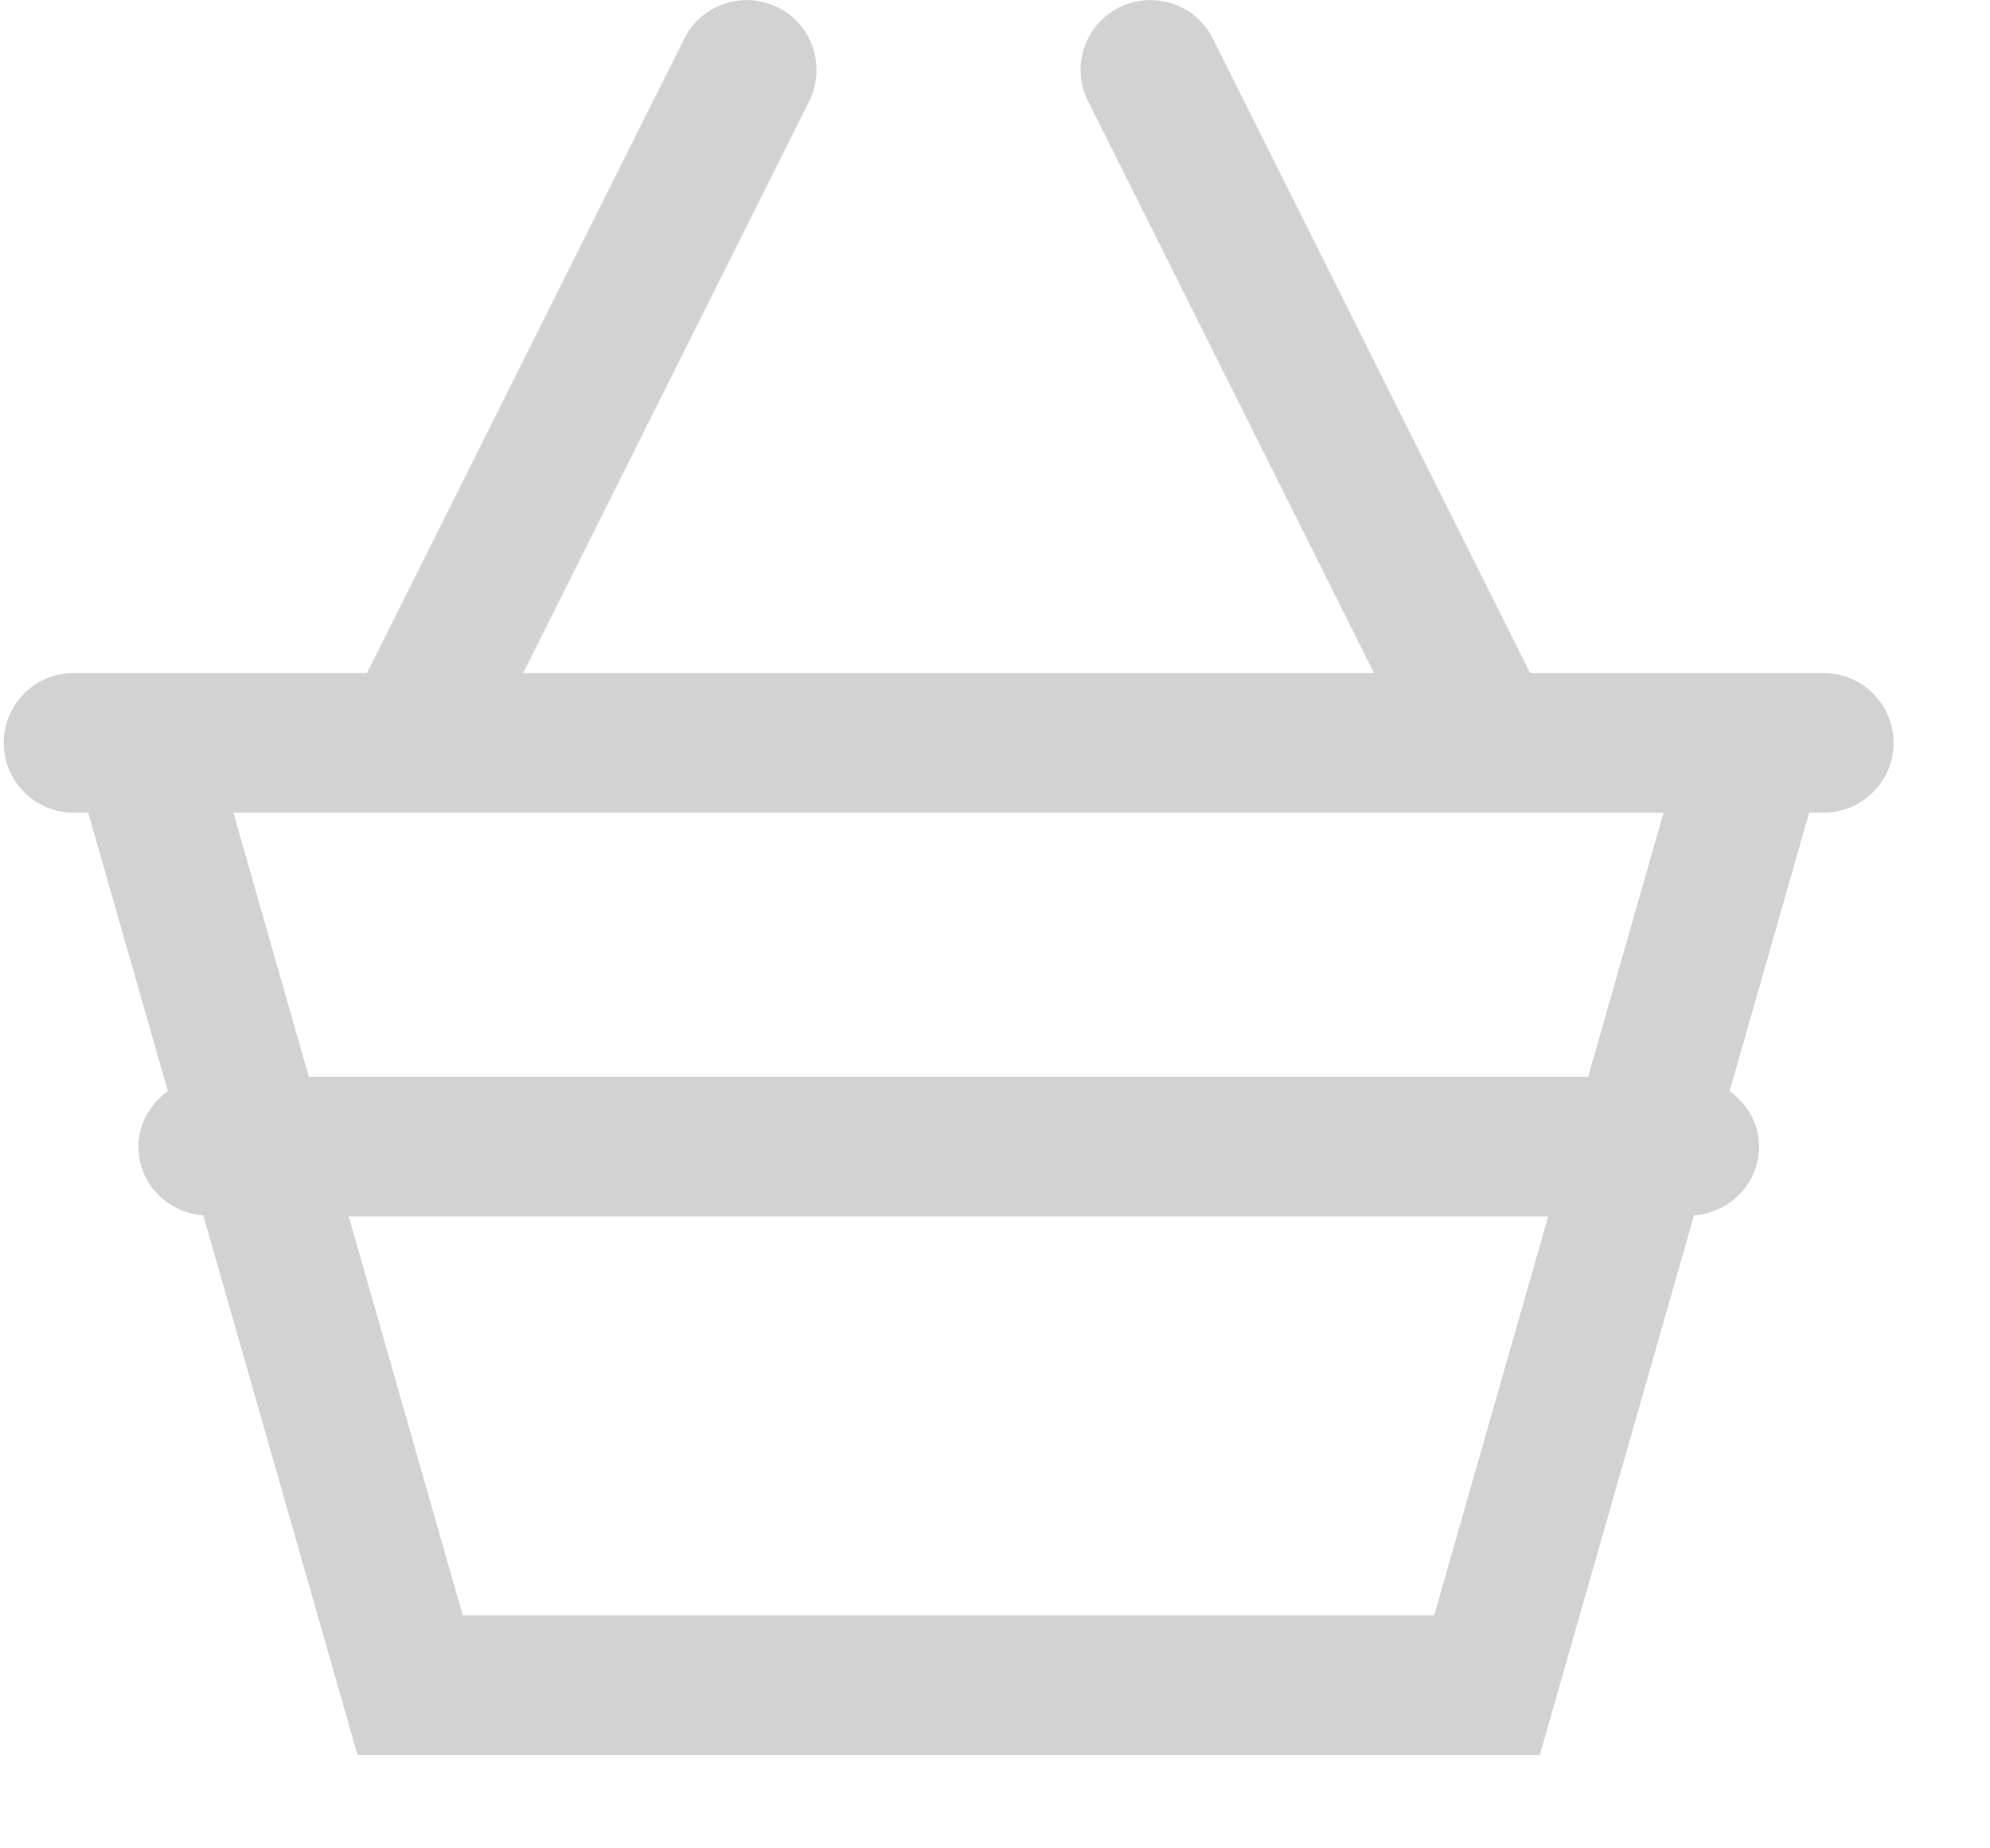
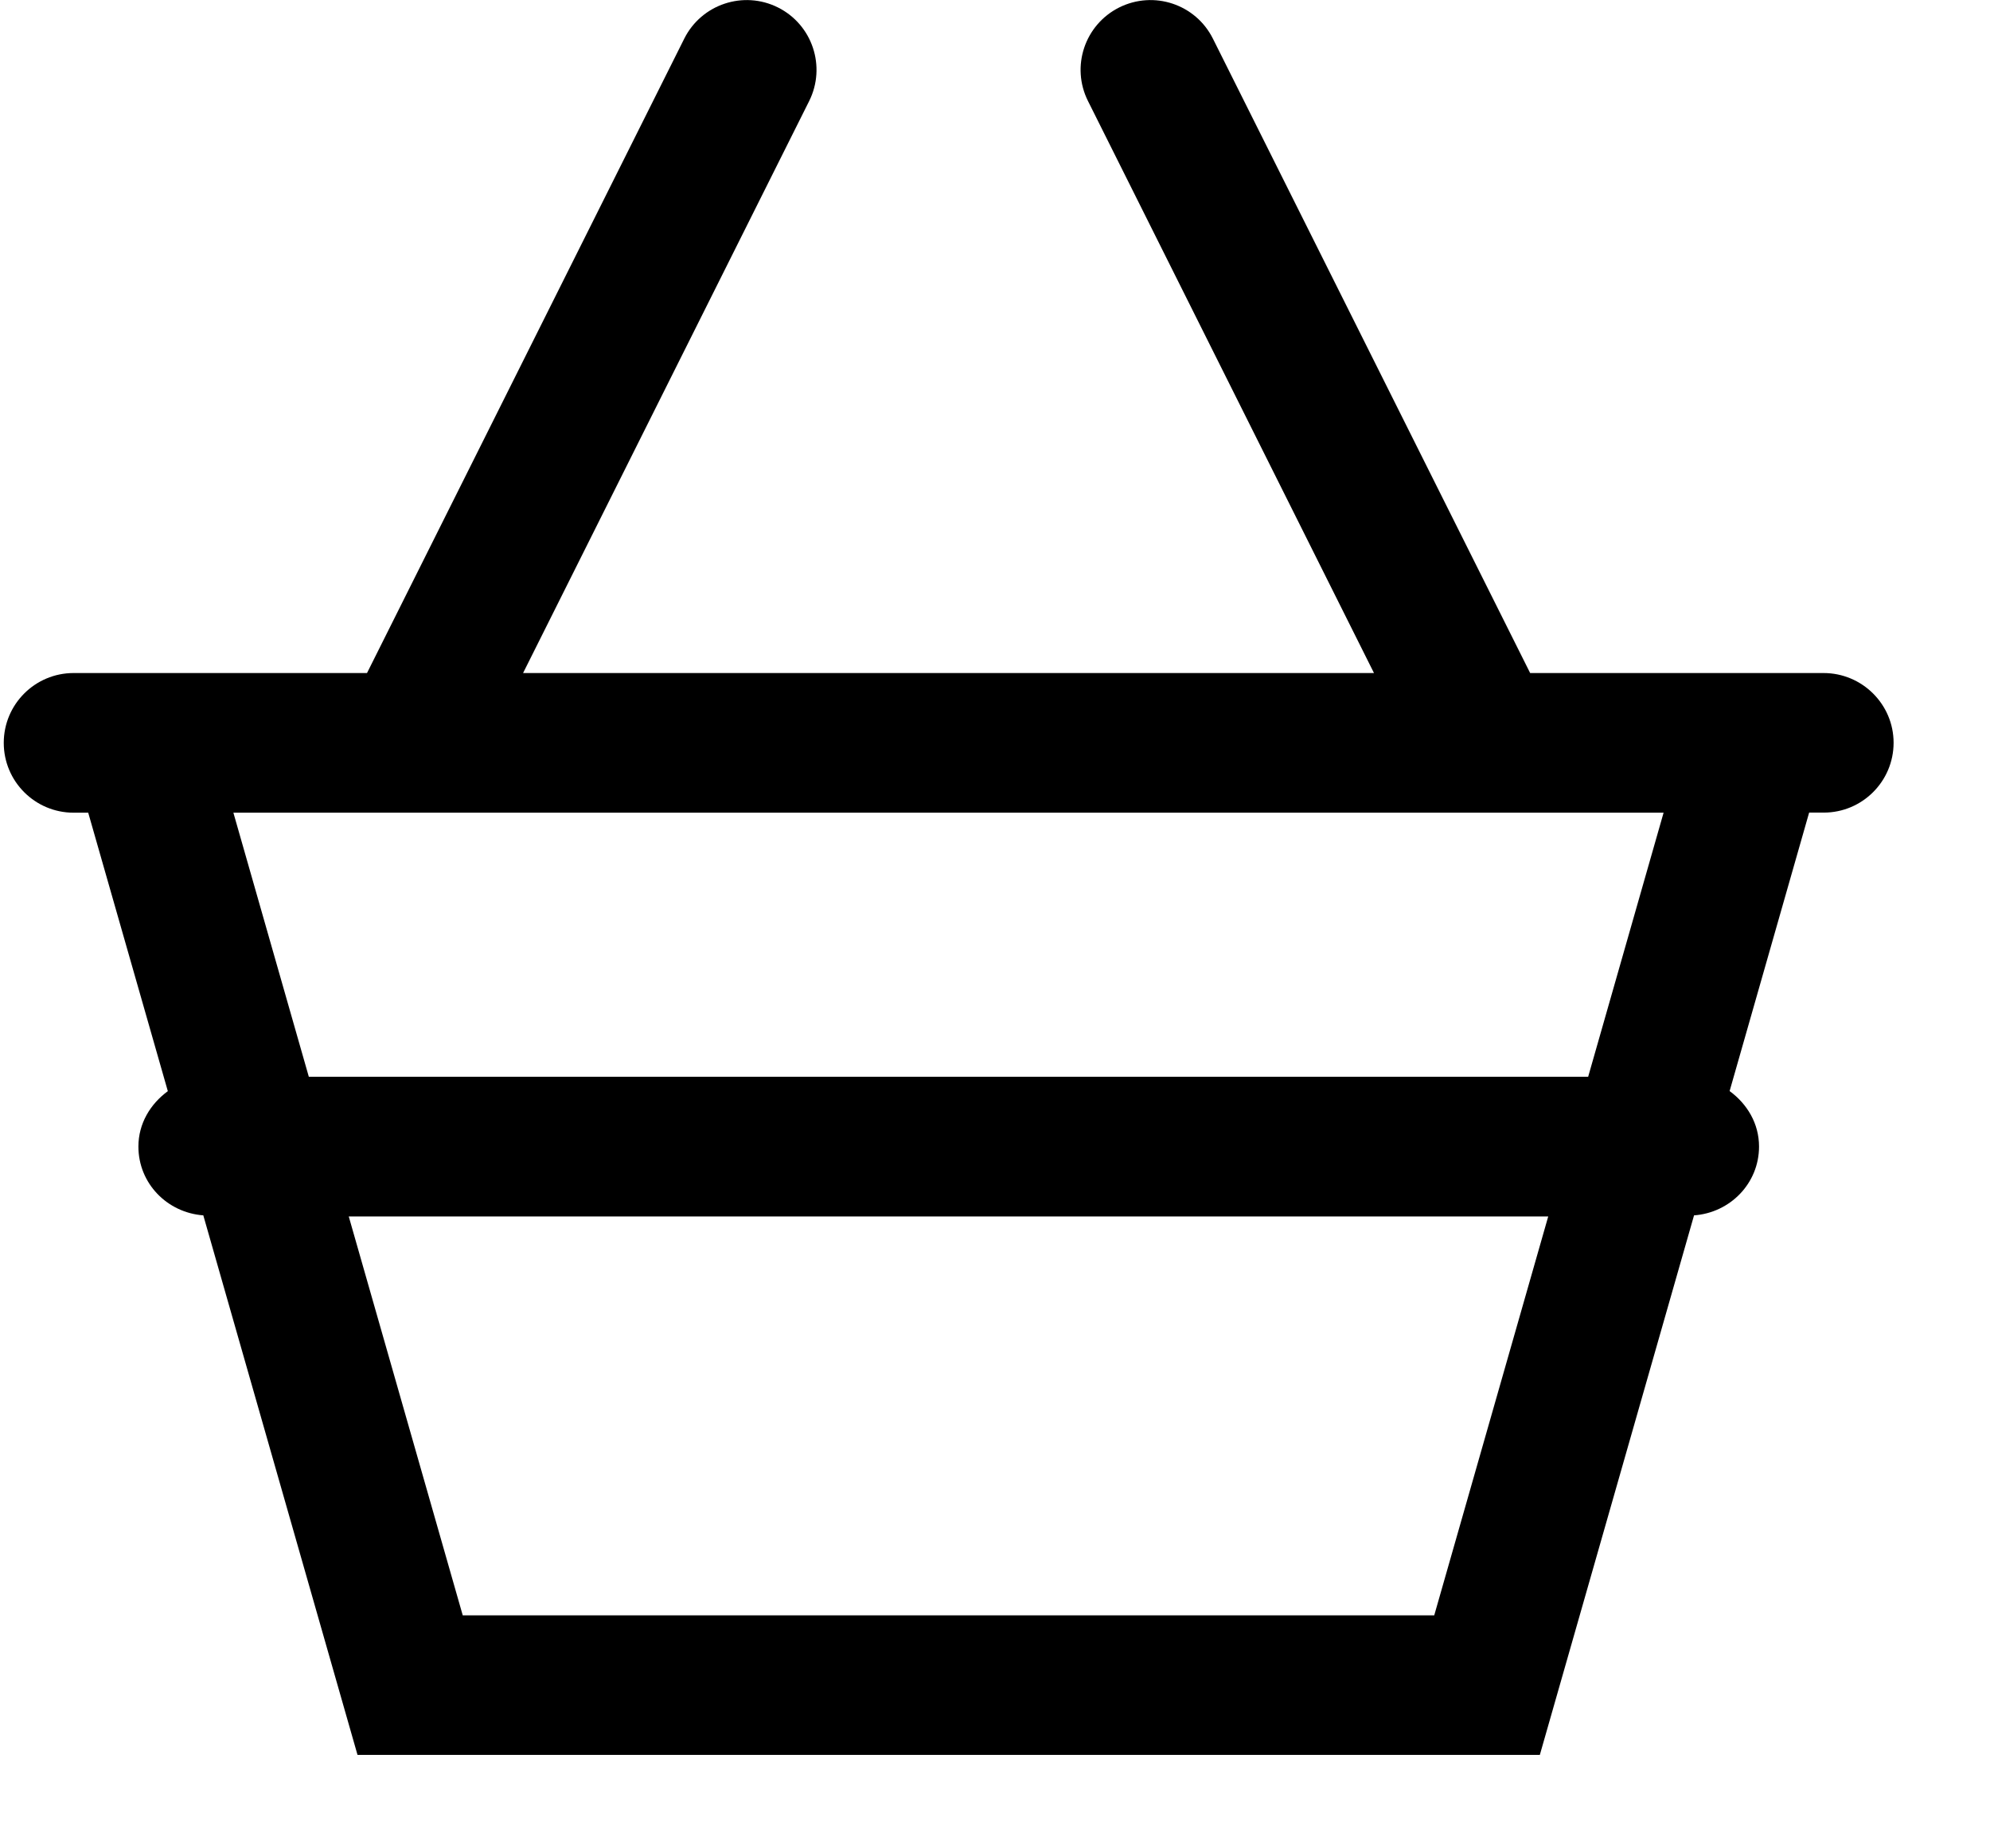
<svg xmlns="http://www.w3.org/2000/svg" version="1.1" id="Layer_1" x="0px" y="0px" width="20.294px" height="18.849px" viewBox="264.205 370.961 21.294 19.849" enable-background="new 264.205 370.961 20.294 18.849" xml:space="preserve">
-   <path fill="#d3d2d2" d="M283.75,378.19h-3.151l-3.407-6.814c-0.185-0.37-0.634-0.52-1.006-0.335  c-0.371,0.186-0.521,0.636-0.335,1.006l3.071,6.143h-9.138l3.072-6.143c0.185-0.371,0.035-0.821-0.335-1.006  c-0.37-0.185-0.821-0.035-1.006,0.335l-3.407,6.814h-3.151c-0.414,0-0.75,0.336-0.75,0.75s0.336,0.75,0.75,0.75h0.157l0.855,2.991  c-0.187,0.137-0.316,0.347-0.316,0.595c0,0.396,0.309,0.71,0.697,0.739l1.656,5.795h12.697l1.656-5.795  c0.388-0.028,0.698-0.344,0.698-0.739c0-0.249-0.129-0.459-0.316-0.596l0.854-2.991h0.157c0.414,0,0.75-0.336,0.75-0.75  S284.164,378.19,283.75,378.19z M279.569,388.311h-10.433l-1.224-4.284h12.881L279.569,388.311z M281.222,382.526h-13.739  l-0.81-2.836h15.359L281.222,382.526z" />
+   <path d="M283.75,378.19h-3.151l-3.407-6.814c-0.185-0.37-0.634-0.52-1.006-0.335  c-0.371,0.186-0.521,0.636-0.335,1.006l3.071,6.143h-9.138l3.072-6.143c0.185-0.371,0.035-0.821-0.335-1.006  c-0.37-0.185-0.821-0.035-1.006,0.335l-3.407,6.814h-3.151c-0.414,0-0.75,0.336-0.75,0.75s0.336,0.75,0.75,0.75h0.157l0.855,2.991  c-0.187,0.137-0.316,0.347-0.316,0.595c0,0.396,0.309,0.71,0.697,0.739l1.656,5.795h12.697l1.656-5.795  c0.388-0.028,0.698-0.344,0.698-0.739c0-0.249-0.129-0.459-0.316-0.596l0.854-2.991h0.157c0.414,0,0.75-0.336,0.75-0.75  S284.164,378.19,283.75,378.19z M279.569,388.311h-10.433l-1.224-4.284h12.881L279.569,388.311z M281.222,382.526h-13.739  l-0.81-2.836h15.359L281.222,382.526z" />
</svg>
